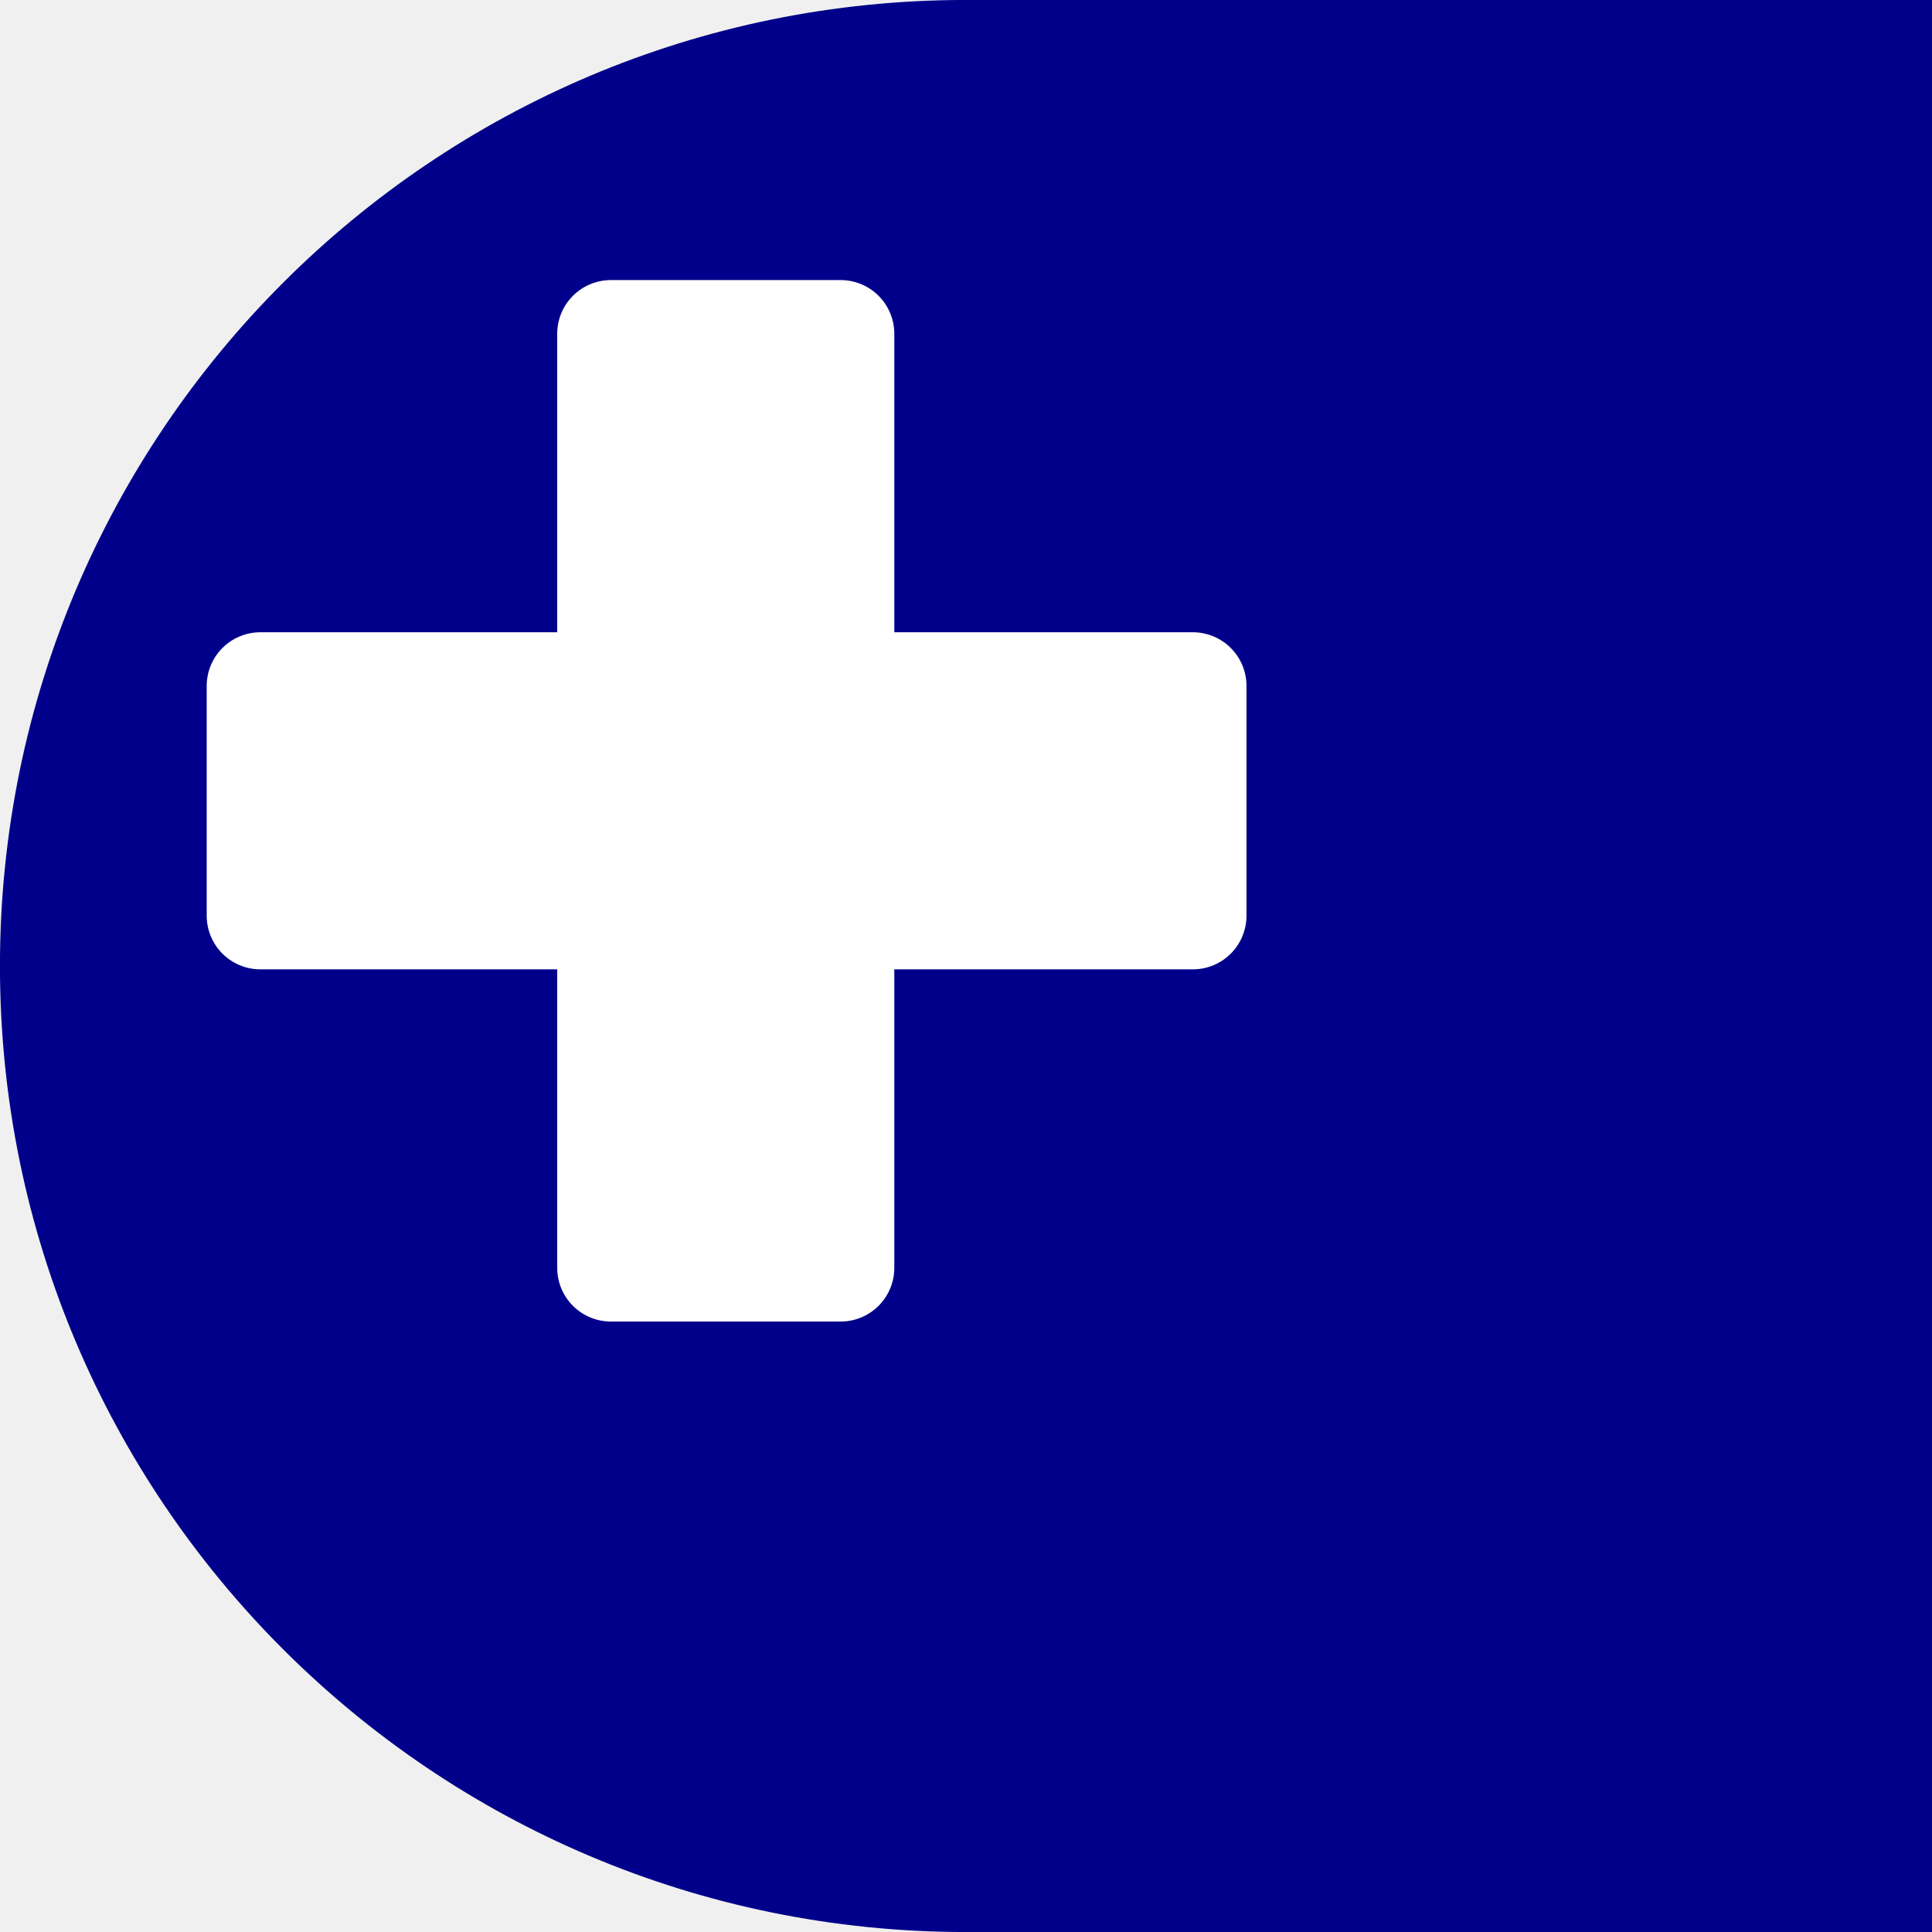
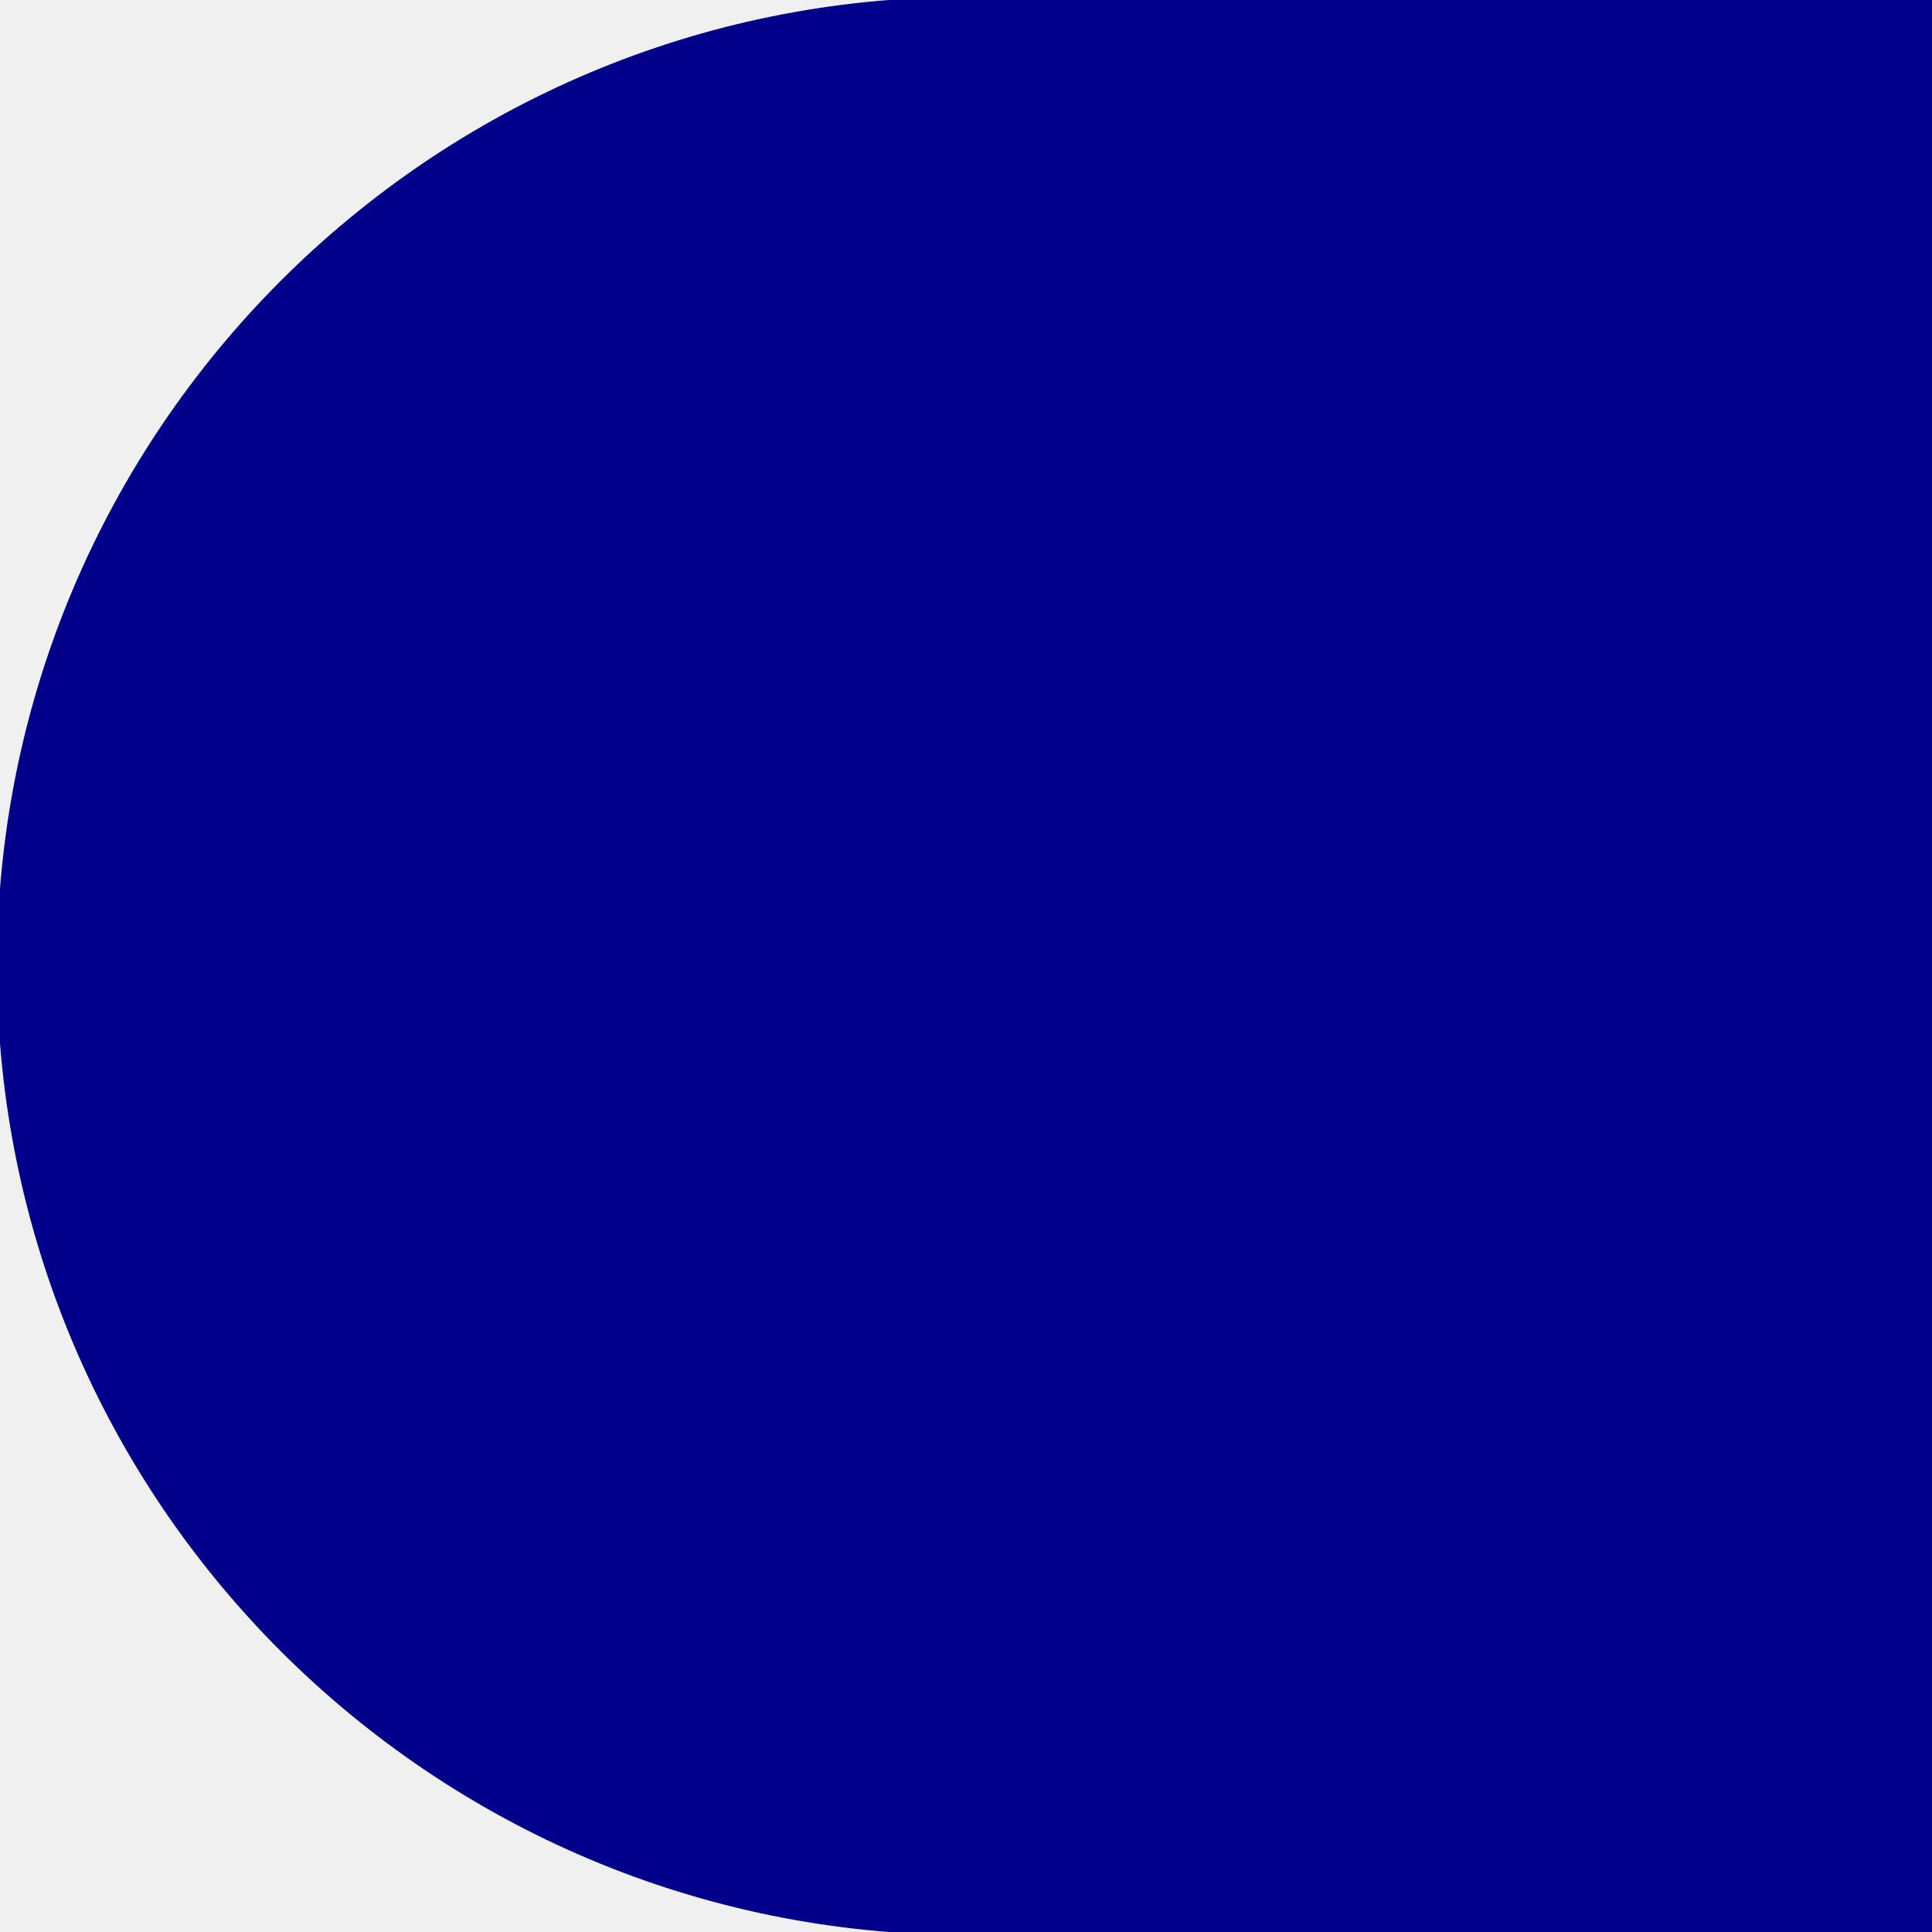
- <svg xmlns="http://www.w3.org/2000/svg" width="18px" height="18px" id="svg2">
-   <defs id="defs4" />
-   <g id="layer1">
-     <g id="g2110" transform="matrix(-7.849624e-17,1,-1,-7.849624e-17,18,0)">
-       <path transform="matrix(0,-1.00316,1.00316,0,-2.844e-2,18.02844)" d="M 17.972 9 A 8.972 8.972 0 1 1  0.028,9 A 8.972 8.972 0 1 1  17.972 9 z" id="path2059" style="fill:#00008b;fill-opacity:1;stroke:none;stroke-width:39.984;stroke-linejoin:round;stroke-miterlimit:4;stroke-dasharray:none;stroke-opacity:1" />
-       <rect transform="matrix(0,-1,1,0,0,0)" y="4.3599998e-06" x="-9" height="18" width="9" id="rect2061" style="fill:#00008b;fill-opacity:1;stroke:none;stroke-width:39.984;stroke-linejoin:round;stroke-miterlimit:4;stroke-dasharray:none;stroke-opacity:1" />
+ <svg xmlns="http://www.w3.org/2000/svg" width="18" height="18">
+   <style>
+ .s0{
+   fill:#00008b;
+ }
+ .s1{
+   display:none;
+ }
+ 
+ </style>
+   <g>
+     <g transform="matrix(-7.849624e-17,1,-1,-7.849624e-17,18,0)">
+       <path transform="matrix(0,-1.00316,1.00316,0,-2.844e-2,18.02844)" d="M18 9A9 9 0 1 1 0 9 9 9 0 1 1 18 9z" fill="#00008b" />
+       <rect transform="matrix(0,-1,1,0,0,0)" y="0" x="-9" height="18" width="9" fill="#00008b" />
    </g>
  </g>
-   <g id="layer4" style="display:inline">
-     <text xml:space="preserve" style="font-size:18px;font-style:normal;font-variant:normal;font-weight:bold;font-stretch:normal;text-align:start;line-height:125%;writing-mode:lr-tb;text-anchor:start;fill:#ffffff;fill-opacity:1;stroke:#ffffff;stroke-width:1px;stroke-linecap:butt;stroke-linejoin:round;stroke-opacity:1;display:inline;font-family:Helvetica" x="1.521" y="-3.295" id="text2114" transform="scale(1,-1)">
-       <tspan id="tspan2118" x="1.521" y="-3.295">+</tspan>
+   <g>
+     <text xml:space="preserve" x="1.5" y="-3.3" transform="scale(1,-1)" style="fill:#fff;font-family:Helvetica;font-size:18;font-weight:bold;line-height:125;stroke-linejoin:round;stroke:#fff;text-align:start;text-anchor:start;writing-mode:lr-tb">
+       <tspan x="1.5" y="-3.3">
+         +
+       </tspan>
    </text>
  </g>
-   <g id="layer2" style="display:none">
-     <path style="font-size:12px;font-style:normal;font-variant:normal;font-weight:normal;font-stretch:normal;text-align:start;line-height:125%;writing-mode:lr-tb;text-anchor:start;fill:#ffffff;fill-opacity:1;stroke:none;stroke-width:1px;stroke-linecap:butt;stroke-linejoin:miter;stroke-opacity:1;font-family:Verdana" d="M 2.968,9.033 C 2.968,9.502 3.175,9.894 3.59,10.21 C 3.646,10.255 3.945,10.454 4.487,10.808 L 8.157,13.248 C 8.269,13.324 8.424,13.393 8.621,13.457 C 8.811,13.52 9.004,13.552 9.201,13.552 C 9.574,13.552 9.894,13.431 10.161,13.191 C 10.428,12.95 10.562,12.659 10.562,12.318 C 10.562,11.862 10.323,11.489 9.844,11.197 L 8.6,10.429 L 14.548,10.429 C 15.027,10.429 15.406,10.299 15.687,10.039 C 15.969,9.78 16.109,9.432 16.109,8.995 C 16.109,8.54 15.962,8.192 15.666,7.951 C 15.364,7.711 14.981,7.59 14.517,7.59 L 8.631,7.59 L 9.992,6.708 C 10.161,6.594 10.291,6.448 10.382,6.271 C 10.467,6.087 10.509,5.891 10.509,5.682 C 10.509,5.328 10.379,5.034 10.119,4.8 C 9.858,4.566 9.528,4.449 9.127,4.448 C 8.762,4.449 8.403,4.562 8.051,4.79 L 3.97,7.524 C 3.639,7.745 3.4,7.954 3.253,8.15 C 3.063,8.397 2.968,8.676 2.968,8.986 L 2.968,9.033" id="text2082" />
+   <g display="none">
+     <path d="M3 9C3 9.5 3.2 9.9 3.6 10.2 3.6 10.3 3.9 10.5 4.5 10.8L8.2 13.2C8.3 13.3 8.4 13.4 8.6 13.5 8.8 13.5 9 13.6 9.2 13.6 9.6 13.6 9.9 13.4 10.2 13.2 10.4 13 10.6 12.7 10.6 12.3 10.6 11.9 10.3 11.5 9.8 11.2L8.6 10.4 14.5 10.4C15 10.4 15.4 10.3 15.7 10 16 9.8 16.1 9.4 16.1 9 16.1 8.5 16 8.2 15.7 8 15.4 7.7 15 7.6 14.5 7.6L8.6 7.6 10 6.7C10.2 6.6 10.3 6.4 10.4 6.3 10.5 6.1 10.5 5.9 10.5 5.7 10.5 5.3 10.4 5 10.1 4.8 9.9 4.6 9.5 4.4 9.1 4.4 8.8 4.4 8.4 4.6 8.1 4.8L4 7.5C3.6 7.7 3.4 8 3.3 8.2 3.1 8.4 3 8.7 3 9L3 9" style="fill-opacity:1;fill:#fff;font-family:Verdana;font-size:12;line-height:125;text-align:start;text-anchor:start;writing-mode:lr-tb" />
  </g>
-   <g id="layer3" style="display:none">
-     <path style="fill:#ffffff;fill-opacity:1;stroke:none;stroke-width:39.984;stroke-linejoin:round;stroke-miterlimit:4;stroke-dasharray:none;stroke-opacity:1" id="path2107" d="M 9.347,9.594 L 5.531,7.391 L 1.715,5.187 L 5.531,2.984 L 9.347,0.781 L 9.347,5.187 L 9.347,9.594 z " transform="matrix(0,-1.331,1.331,0,2.038879,16.92102)" />
+   <g display="none">
+     <path d="M9.3 9.6L5.5 7.4 1.7 5.2 5.5 3 9.3 0.8 9.3 5.2 9.3 9.6z" transform="matrix(0,-1.331,1.331,0,2.038879,16.92102)" style="fill-opacity:1;fill:#fff" />
  </g>
</svg>
